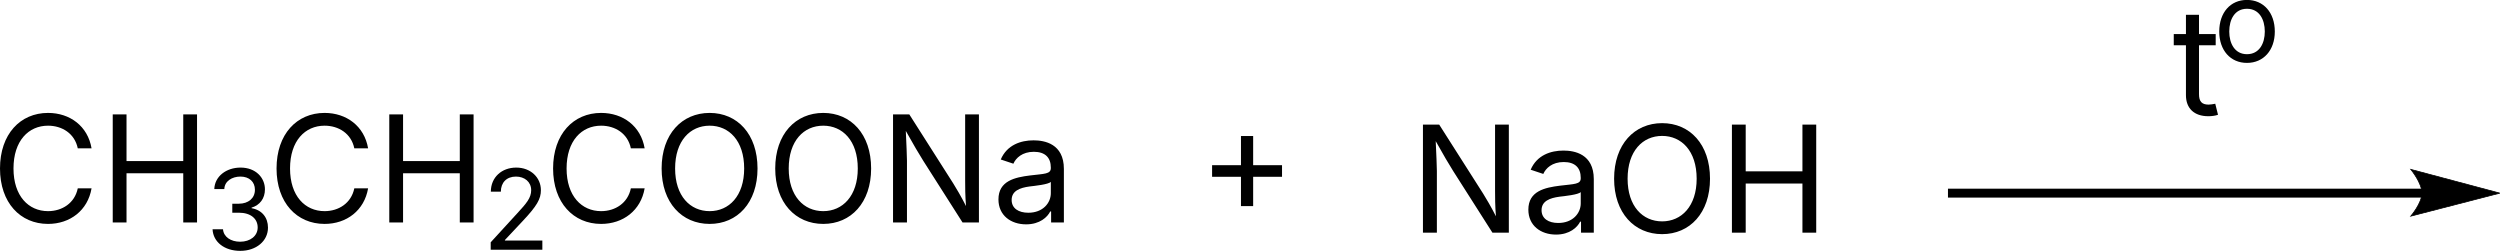
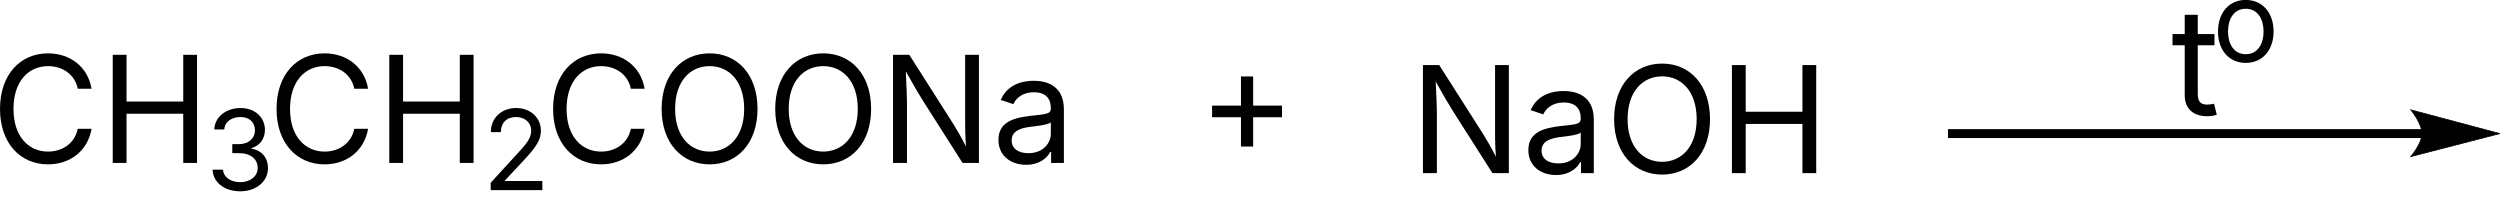
- <svg xmlns="http://www.w3.org/2000/svg" width="269.227" height="27.01" viewBox="0 0 269.227 27.01" version="1.1" id="svg26">
+ <svg xmlns="http://www.w3.org/2000/svg" width="269.227" height="24.037" viewBox="0 0 269.227 24.037" version="1.1" id="svg26">
  <defs id="defs30" />
-   <text x="-0.955" y="23.957" stroke="transparent" fill="#000000" style="font-style:normal;font-variant:normal;font-weight:normal;font-stretch:normal;font-size:16px;line-height:normal;font-family:Inter;stroke-width:0.08" id="text2">CH</text>
-   <text x="22.156" y="26.89" stroke="transparent" fill="#000000" style="font-style:normal;font-variant:normal;font-weight:normal;font-stretch:normal;font-size:12px;line-height:normal;font-family:Inter;stroke-width:0.08" id="text4">3</text>
-   <text x="28.828" y="23.957" stroke="transparent" fill="#000000" style="font-style:normal;font-variant:normal;font-weight:normal;font-stretch:normal;font-size:16px;line-height:normal;font-family:Inter;stroke-width:0.08" id="text6">CH</text>
-   <text x="51.939" y="26.89" stroke="transparent" fill="#000000" style="font-style:normal;font-variant:normal;font-weight:normal;font-stretch:normal;font-size:12px;line-height:normal;font-family:Inter;stroke-width:0.08" id="text8">2</text>
-   <text x="58.611" y="23.957" stroke="transparent" fill="#000000" style="font-style:normal;font-variant:normal;font-weight:normal;font-stretch:normal;font-size:16px;line-height:normal;font-family:Inter;stroke-width:0.08" id="text10">COONa</text>
-   <text x="129" y="22.977" stroke="transparent" fill="#000000" style="font-style:normal;font-variant:normal;font-weight:normal;font-stretch:normal;font-size:16px;line-height:normal;font-family:Inter;stroke-width:0.08" id="text12">+</text>
-   <text x="151.833" y="25.057" stroke="transparent" fill="#000000" style="font-style:normal;font-variant:normal;font-weight:normal;font-stretch:normal;font-size:16px;line-height:normal;font-family:Inter;stroke-width:0.08" id="text14">NaOH</text>
-   <path stroke="transparent" fill="#000000" d="M 260.897,21.279 H 209.778 V 20.319 h 51.119 z" id="path16" style="stroke-width:0.08" />
-   <path stroke="transparent" fill="#000000" d="m 269.217,20.799 c 0,0 -9.6,2.48 -9.6,2.48 0,0 1.2,-1.395 1.2,-2.48 0,-1.12 -1.2,-2.56 -1.2,-2.56 0,0 9.6,2.56 9.6,2.56 0,0 0,0 0,0" id="path18" style="stroke-width:0.08" />
-   <path stroke="#000000" stroke-width="0.08" fill="transparent" d="m 269.217,20.799 c 0,0 -9.6,2.48 -9.6,2.48 0,0 1.2,-1.395 1.2,-2.48 0,-1.12 -1.2,-2.56 -1.2,-2.56 0,0 9.6,2.56 9.6,2.56 0,0 0,0 0,0" id="path20" />
-   <text x="233.937" y="12.408" stroke="transparent" fill="#000000" style="font-style:normal;font-variant:normal;font-weight:normal;font-stretch:normal;font-size:16px;line-height:normal;font-family:Inter;stroke-width:0.08" id="text22">t</text>
-   <text x="238.381" y="6.631" stroke="transparent" fill="#000000" style="font-style:normal;font-variant:normal;font-weight:normal;font-stretch:normal;font-size:12px;line-height:normal;font-family:Inter;stroke-width:0.08" id="text24">o</text>
+   <text x="-0.955" y="17.544" stroke="transparent" fill="#000000" style="font-style:normal;font-variant:normal;font-weight:normal;font-stretch:normal;font-size:16px;line-height:normal;font-family:Inter;stroke-width:0.08" id="text2">CH</text>
+   <text x="22.156" y="20.477" stroke="transparent" fill="#000000" style="font-style:normal;font-variant:normal;font-weight:normal;font-stretch:normal;font-size:12px;line-height:normal;font-family:Inter;stroke-width:0.08" id="text4">3</text>
+   <text x="28.828" y="17.544" stroke="transparent" fill="#000000" style="font-style:normal;font-variant:normal;font-weight:normal;font-stretch:normal;font-size:16px;line-height:normal;font-family:Inter;stroke-width:0.08" id="text6">CH</text>
+   <text x="51.939" y="20.477" stroke="transparent" fill="#000000" style="font-style:normal;font-variant:normal;font-weight:normal;font-stretch:normal;font-size:12px;line-height:normal;font-family:Inter;stroke-width:0.08" id="text8">2</text>
+   <text x="58.611" y="17.544" stroke="transparent" fill="#000000" style="font-style:normal;font-variant:normal;font-weight:normal;font-stretch:normal;font-size:16px;line-height:normal;font-family:Inter;stroke-width:0.08" id="text10">COONa</text>
+   <text x="129" y="16.564" stroke="transparent" fill="#000000" style="font-style:normal;font-variant:normal;font-weight:normal;font-stretch:normal;font-size:16px;line-height:normal;font-family:Inter;stroke-width:0.08" id="text12">+</text>
+   <text x="151.833" y="18.644" stroke="transparent" fill="#000000" style="font-style:normal;font-variant:normal;font-weight:normal;font-stretch:normal;font-size:16px;line-height:normal;font-family:Inter;stroke-width:0.08" id="text14">NaOH</text>
+   <path stroke="transparent" fill="#000000" d="m 260.897,14.866 h -51.119 v -0.96 h 51.119 z" id="path16" style="stroke-width:0.08" />
+   <path stroke="transparent" fill="#000000" d="m 269.217,14.386 c 0,0 -9.6,2.48 -9.6,2.48 0,0 1.2,-1.395 1.2,-2.48 0,-1.12 -1.2,-2.56 -1.2,-2.56 0,0 9.6,2.56 9.6,2.56 0,0 0,0 0,0" id="path18" style="stroke-width:0.08" />
+   <path stroke="#000000" stroke-width="0.08" fill="transparent" d="m 269.217,14.386 c 0,0 -9.6,2.48 -9.6,2.48 0,0 1.2,-1.395 1.2,-2.48 0,-1.12 -1.2,-2.56 -1.2,-2.56 0,0 9.6,2.56 9.6,2.56 0,0 0,0 0,0" id="path20" />
+   <text x="233.806" y="12.408" stroke="transparent" fill="#000000" style="font-style:normal;font-variant:normal;font-weight:normal;font-stretch:normal;font-size:16px;line-height:normal;font-family:Inter;stroke-width:0.08" id="text22">t</text>
+   <text x="238.249" y="6.631" stroke="transparent" fill="#000000" style="font-style:normal;font-variant:normal;font-weight:normal;font-stretch:normal;font-size:12px;line-height:normal;font-family:Inter;stroke-width:0.08" id="text24">o</text>
</svg>
